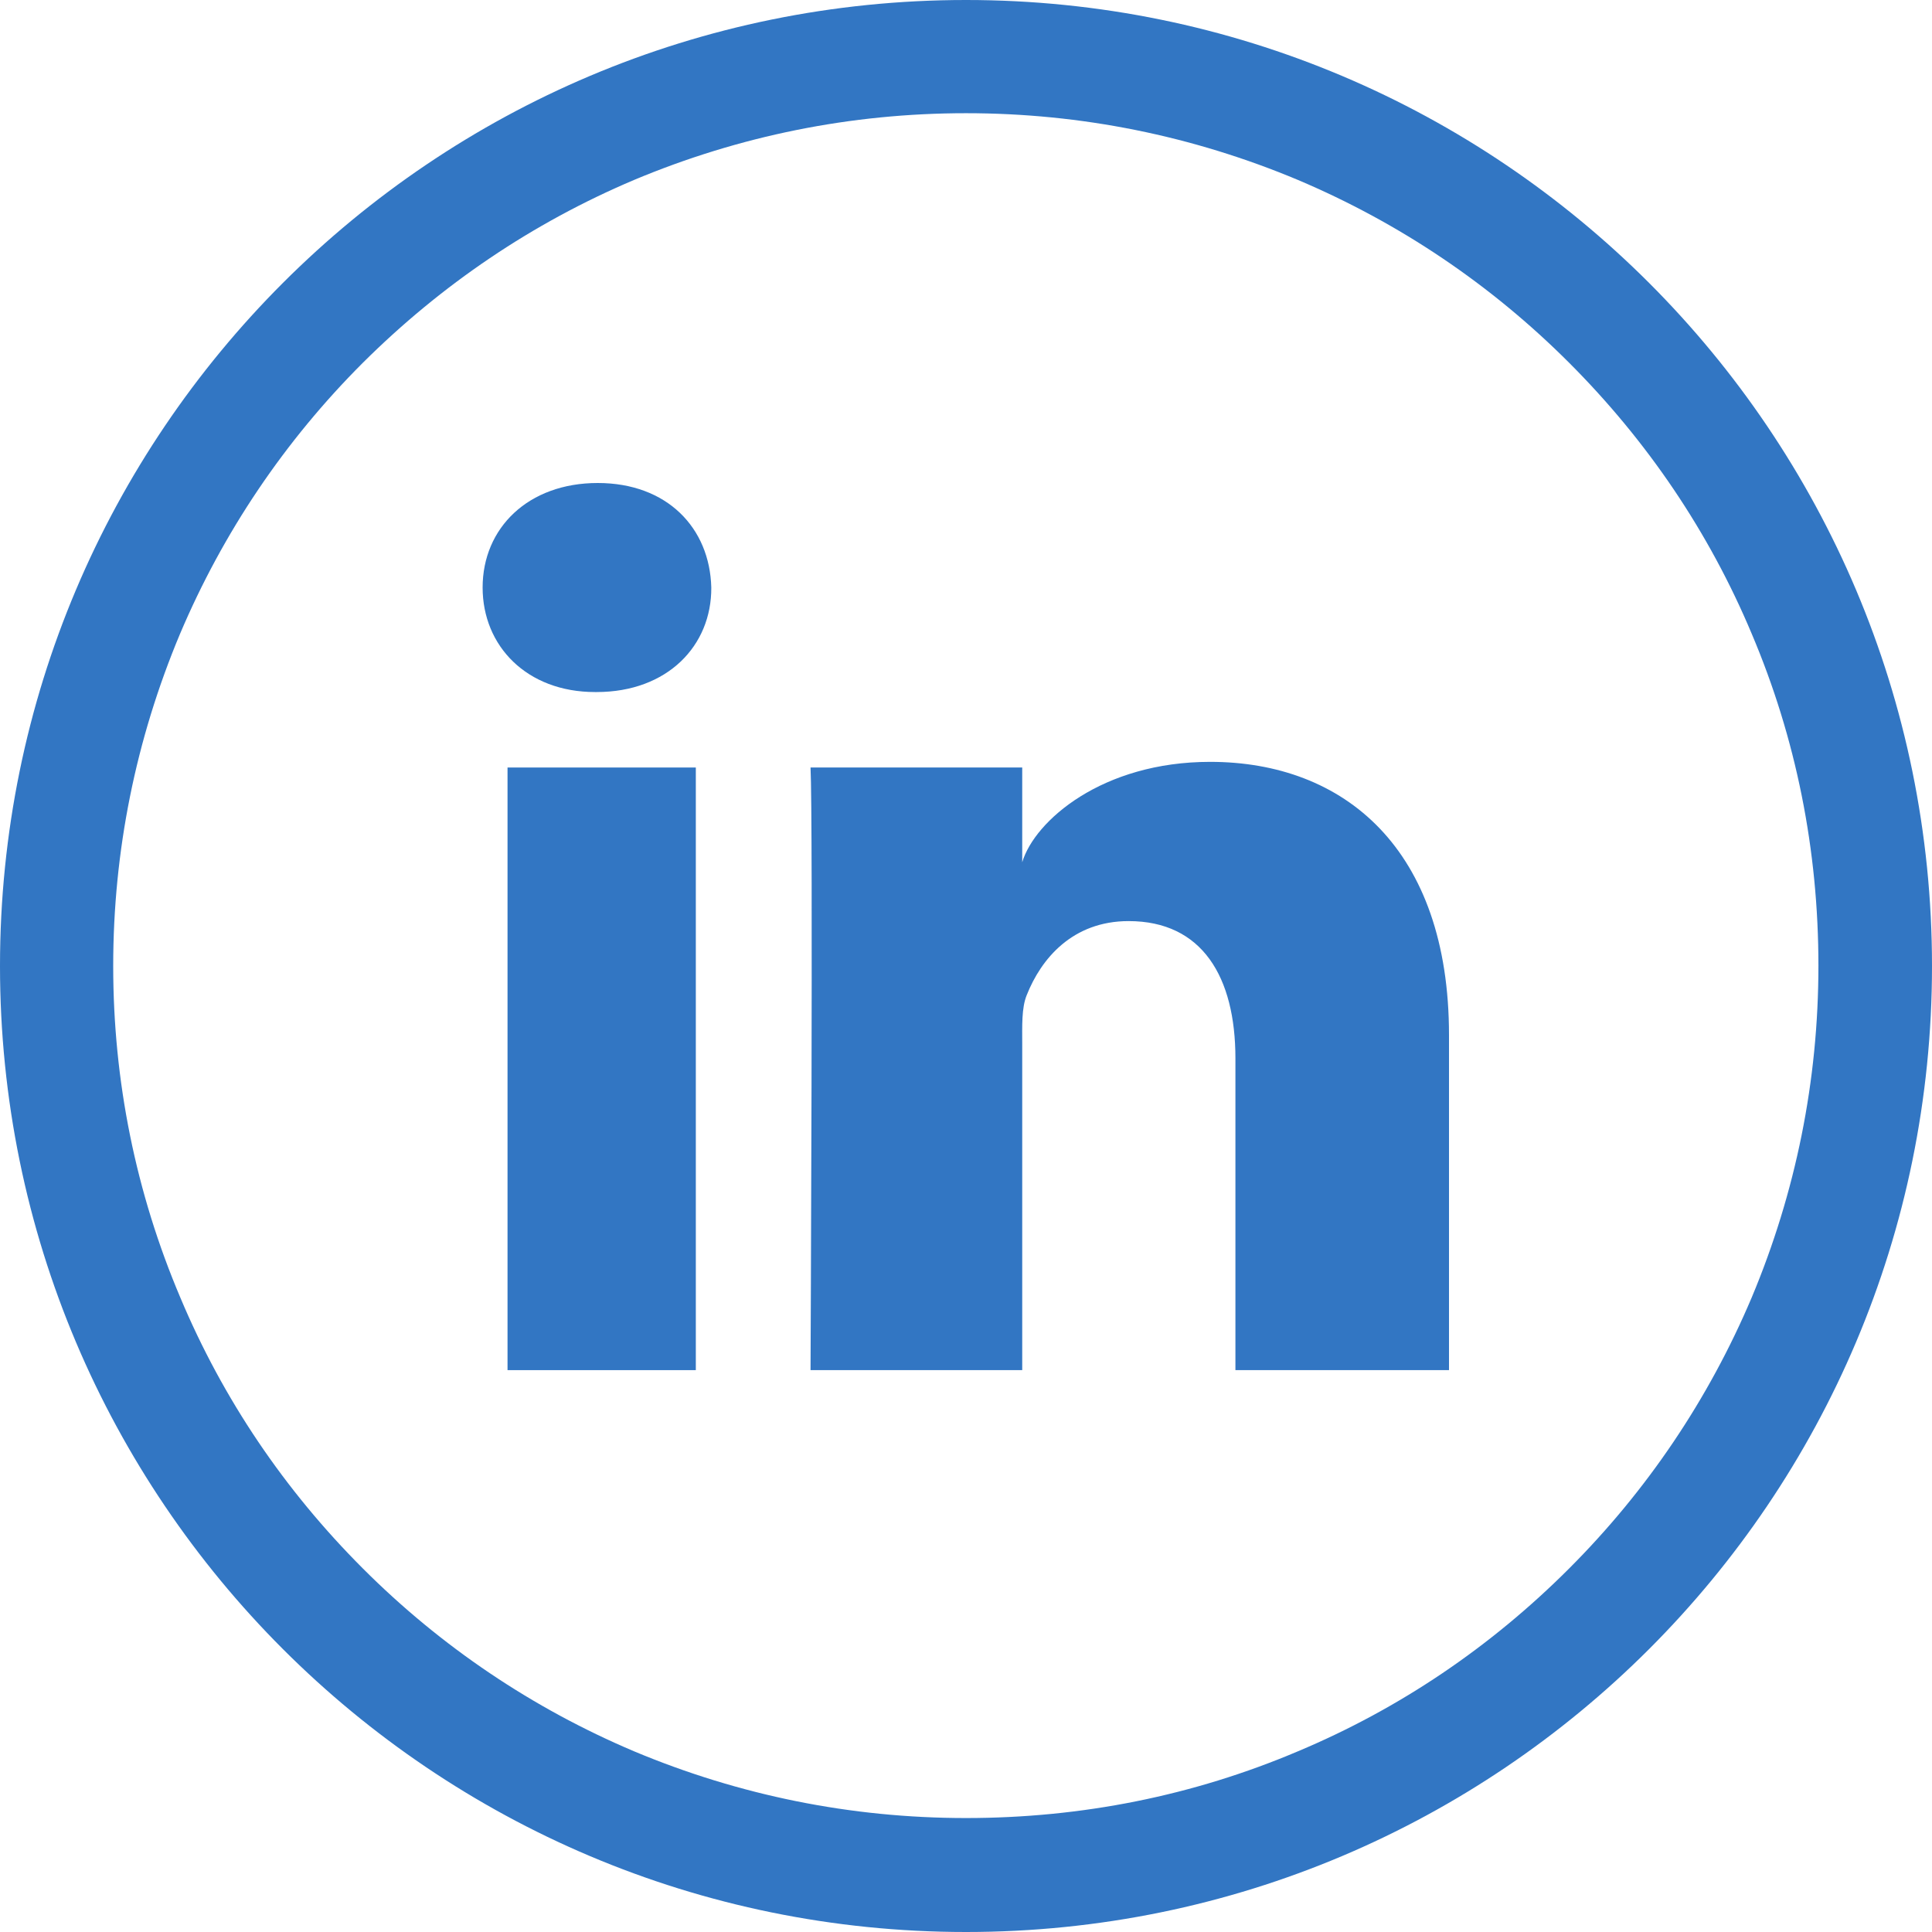
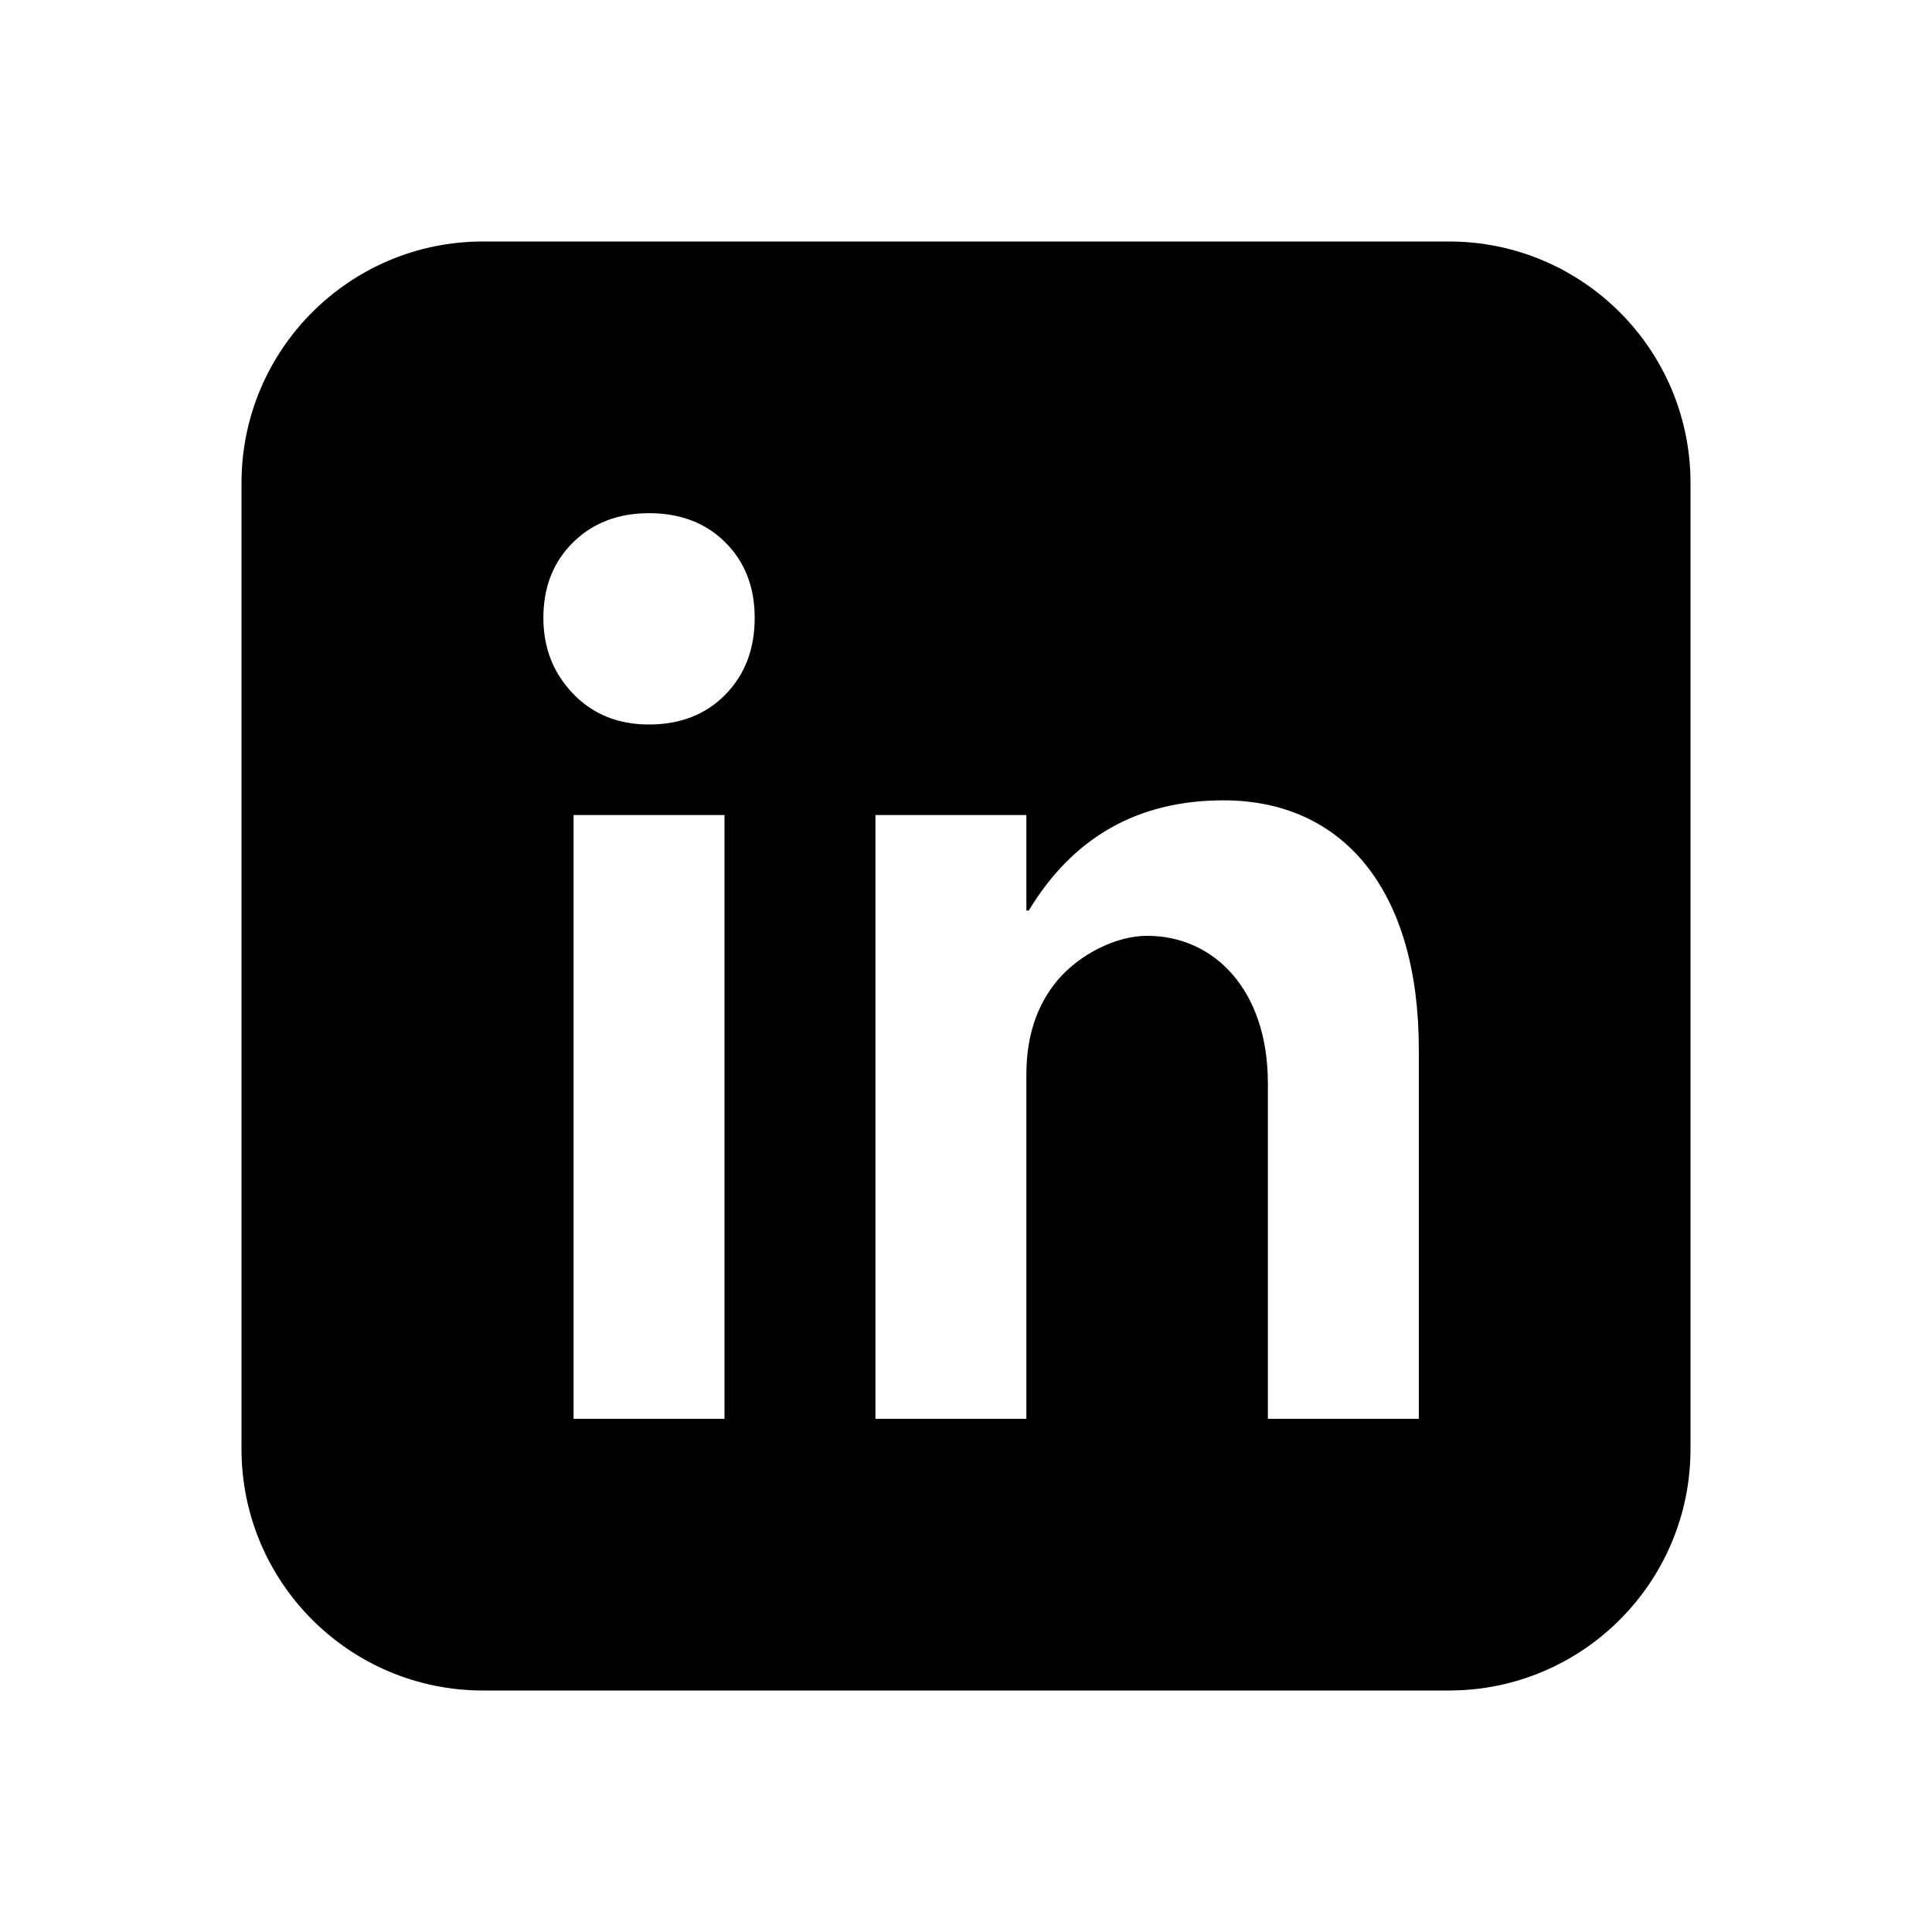
- <svg xmlns="http://www.w3.org/2000/svg" fill="#3276c3" version="1.1" id="Layer_1" viewBox="-143 145 512 512" xml:space="preserve" width="800px" height="800px">
-   <g id="SVGRepo_bgCarrier" stroke-width="0" />
-   <g id="SVGRepo_tracerCarrier" stroke-linecap="round" stroke-linejoin="round" />
-   <g id="SVGRepo_iconCarrier">
-     <g>
-       <path d="M113,145c-141.4,0-256,114.6-256,256s114.6,256,256,256s256-114.6,256-256S254.4,145,113,145z M272.8,560.7 c-20.8,20.8-44.9,37.1-71.8,48.4c-27.8,11.8-57.4,17.7-88,17.7c-30.5,0-60.1-6-88-17.7c-26.9-11.4-51.1-27.7-71.8-48.4 c-20.8-20.8-37.1-44.9-48.4-71.8C-107,461.1-113,431.5-113,401s6-60.1,17.7-88c11.4-26.9,27.7-51.1,48.4-71.8 c20.9-20.8,45-37.1,71.9-48.5C52.9,181,82.5,175,113,175s60.1,6,88,17.7c26.9,11.4,51.1,27.7,71.8,48.4 c20.8,20.8,37.1,44.9,48.4,71.8c11.8,27.8,17.7,57.4,17.7,88c0,30.5-6,60.1-17.7,88C309.8,515.8,293.5,540,272.8,560.7z" />
-       <rect x="-8.5" y="348.4" width="49.9" height="159.7" />
-       <path d="M15.4,273c-18.4,0-30.5,11.9-30.5,27.7c0,15.5,11.7,27.7,29.8,27.7h0.4c18.8,0,30.5-12.3,30.4-27.7 C45.1,284.9,33.8,273,15.4,273z" />
-       <path d="M177.7,346.9c-28.6,0-46.5,15.6-49.8,26.6v-25.1H71.8c0.7,13.3,0,159.7,0,159.7h56.1v-86.3c0-4.9-0.2-9.7,1.2-13.1 c3.8-9.6,12.1-19.6,27-19.6c19.5,0,28.3,14.8,28.3,36.4v82.6H241v-88.8C241,369.9,213.2,346.9,177.7,346.9z" />
-     </g>
-   </g>
+ <svg xmlns="http://www.w3.org/2000/svg" viewBox="0 0 64 64" width="64px" height="64px">
+   <path d="M48,8H16c-4.418,0-8,3.582-8,8v32c0,4.418,3.582,8,8,8h32c4.418,0,8-3.582,8-8V16C56,11.582,52.418,8,48,8z M24,47h-5V27h5 V47z M24.029,23.009C23.382,23.669,22.538,24,21.5,24c-1.026,0-1.865-0.341-2.519-1.023S18,21.458,18,20.468 c0-1.02,0.327-1.852,0.981-2.498C19.635,17.323,20.474,17,21.5,17c1.038,0,1.882,0.323,2.529,0.969 C24.676,18.615,25,19.448,25,20.468C25,21.502,24.676,22.349,24.029,23.009z M47,47h-5V35.887C42,32.788,40.214,31,38,31 c-1.067,0-2.274,0.648-2.965,1.469S34,34.331,34,35.594V47h-5V27h5v3.164h0.078c1.472-2.435,3.613-3.644,6.426-3.652 C44.5,26.5,47,29.5,47,34.754V47z" />
</svg>
